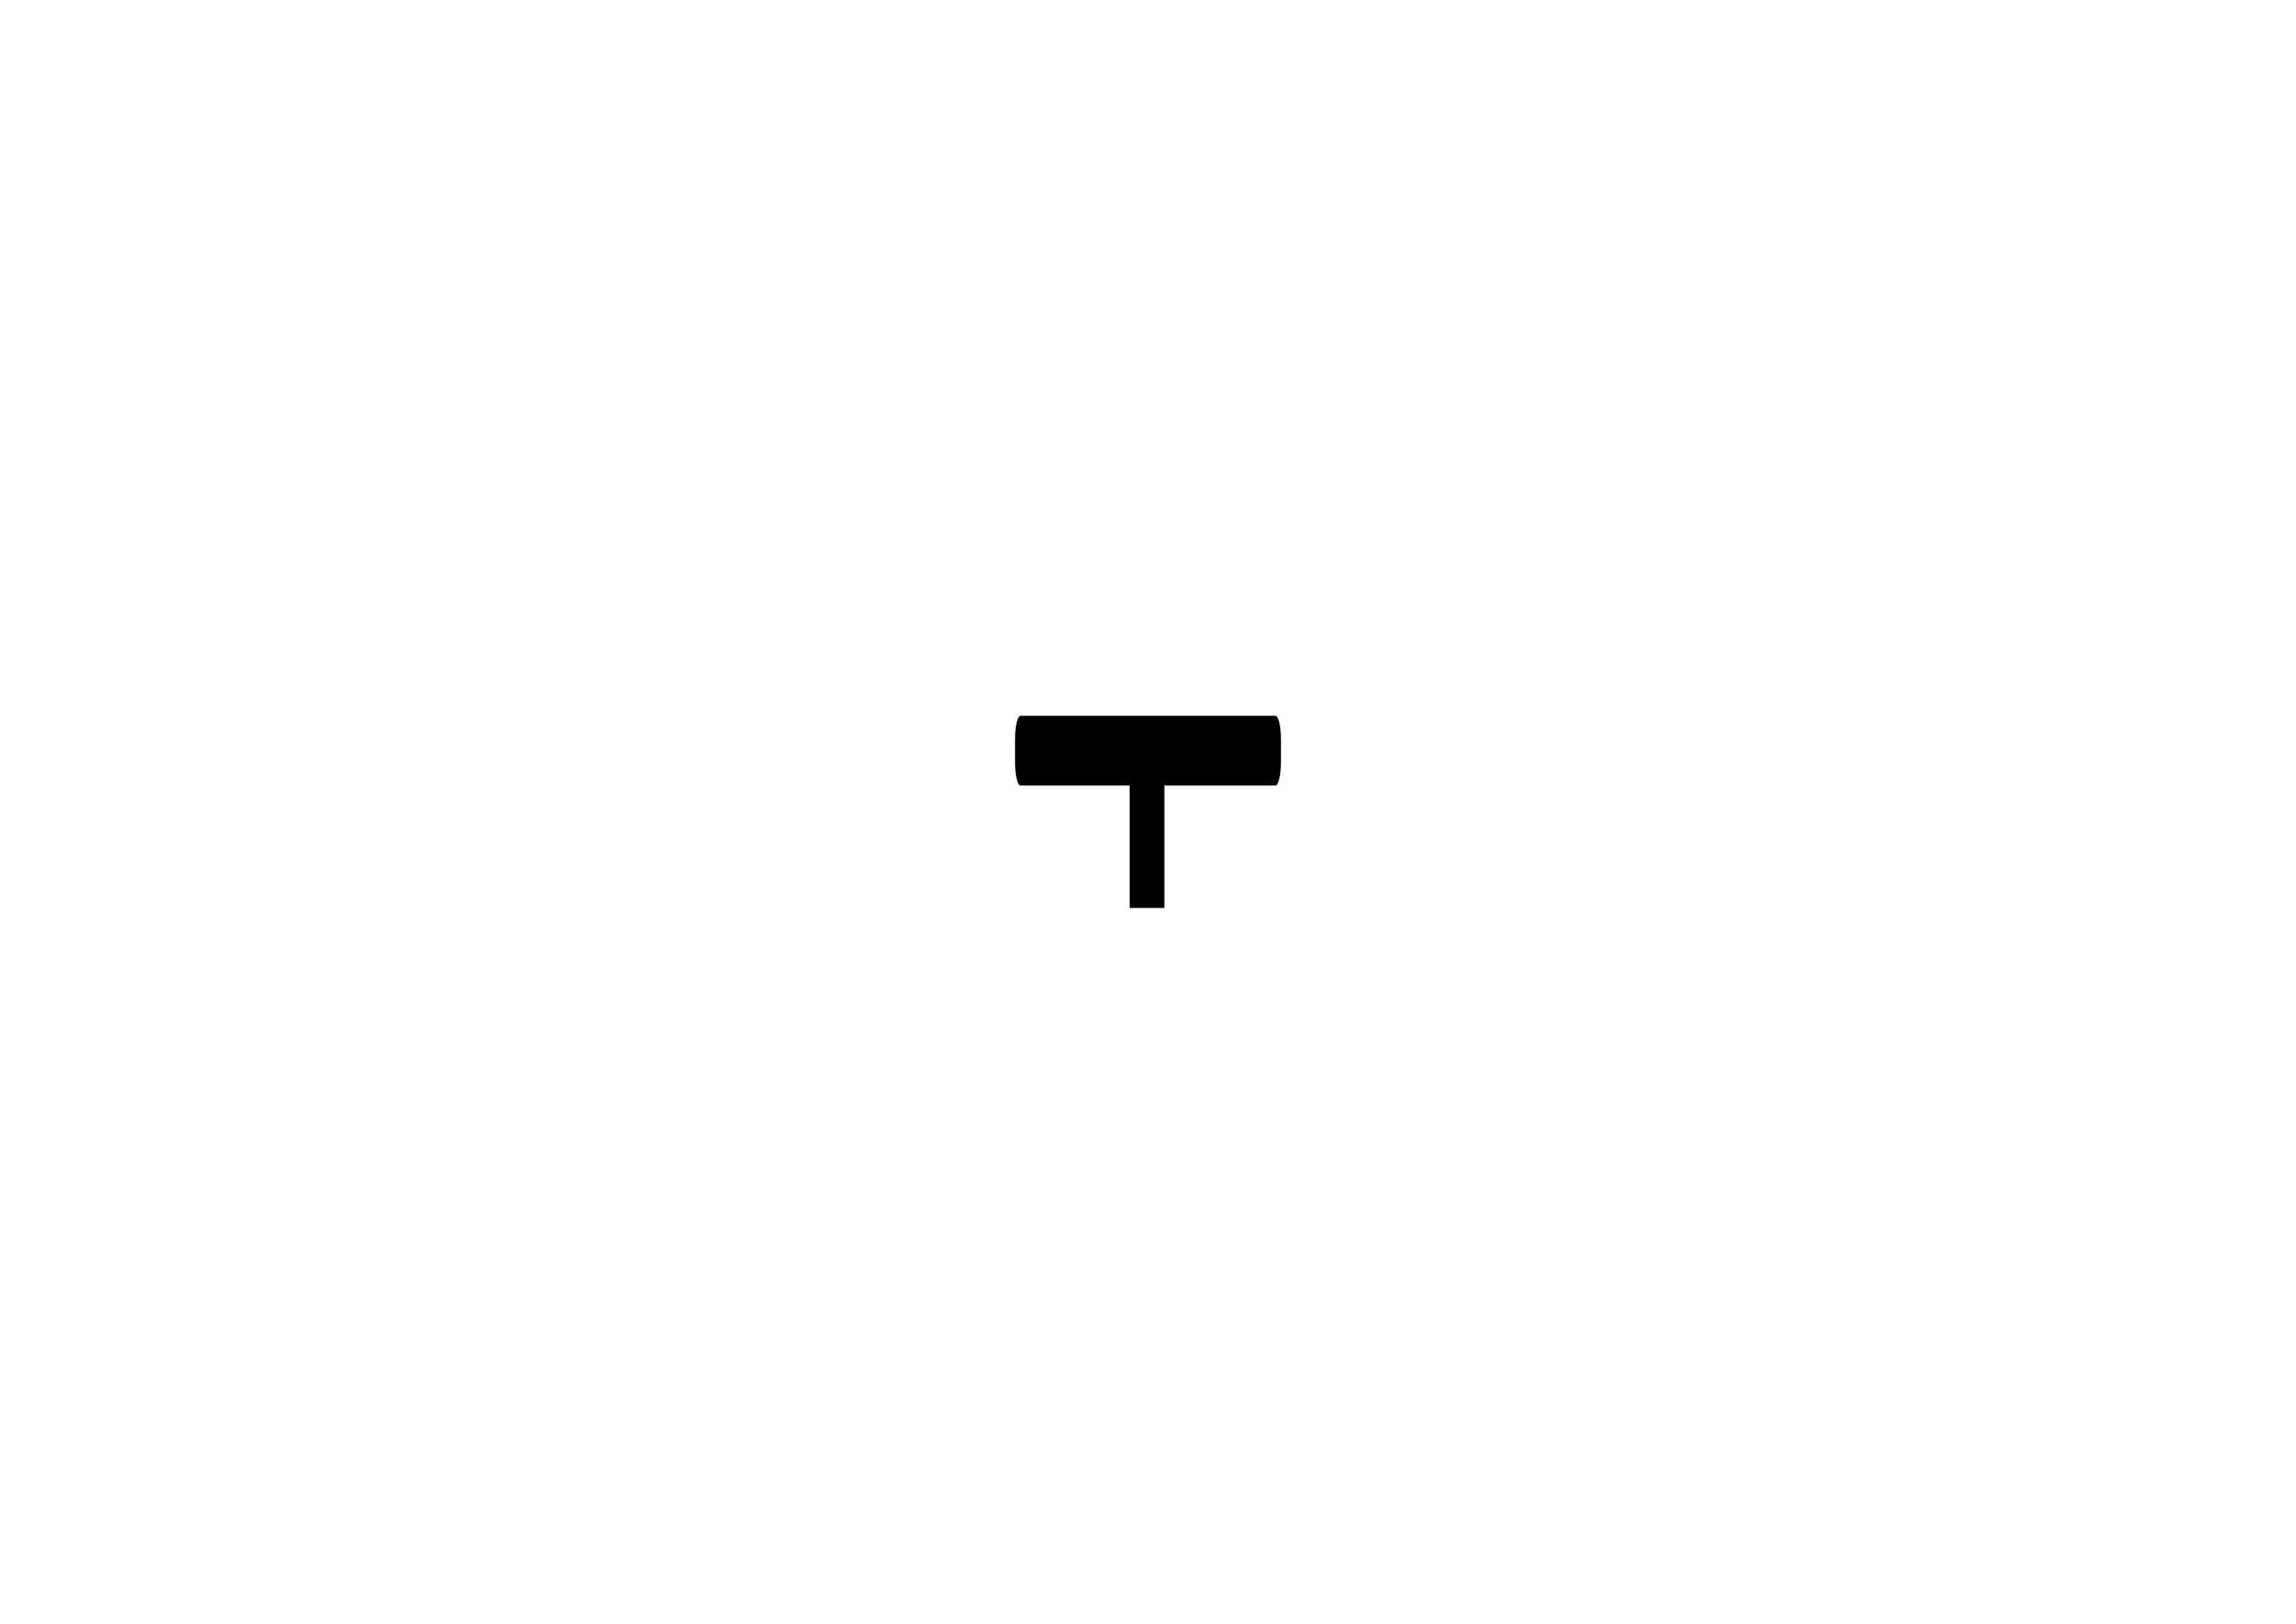
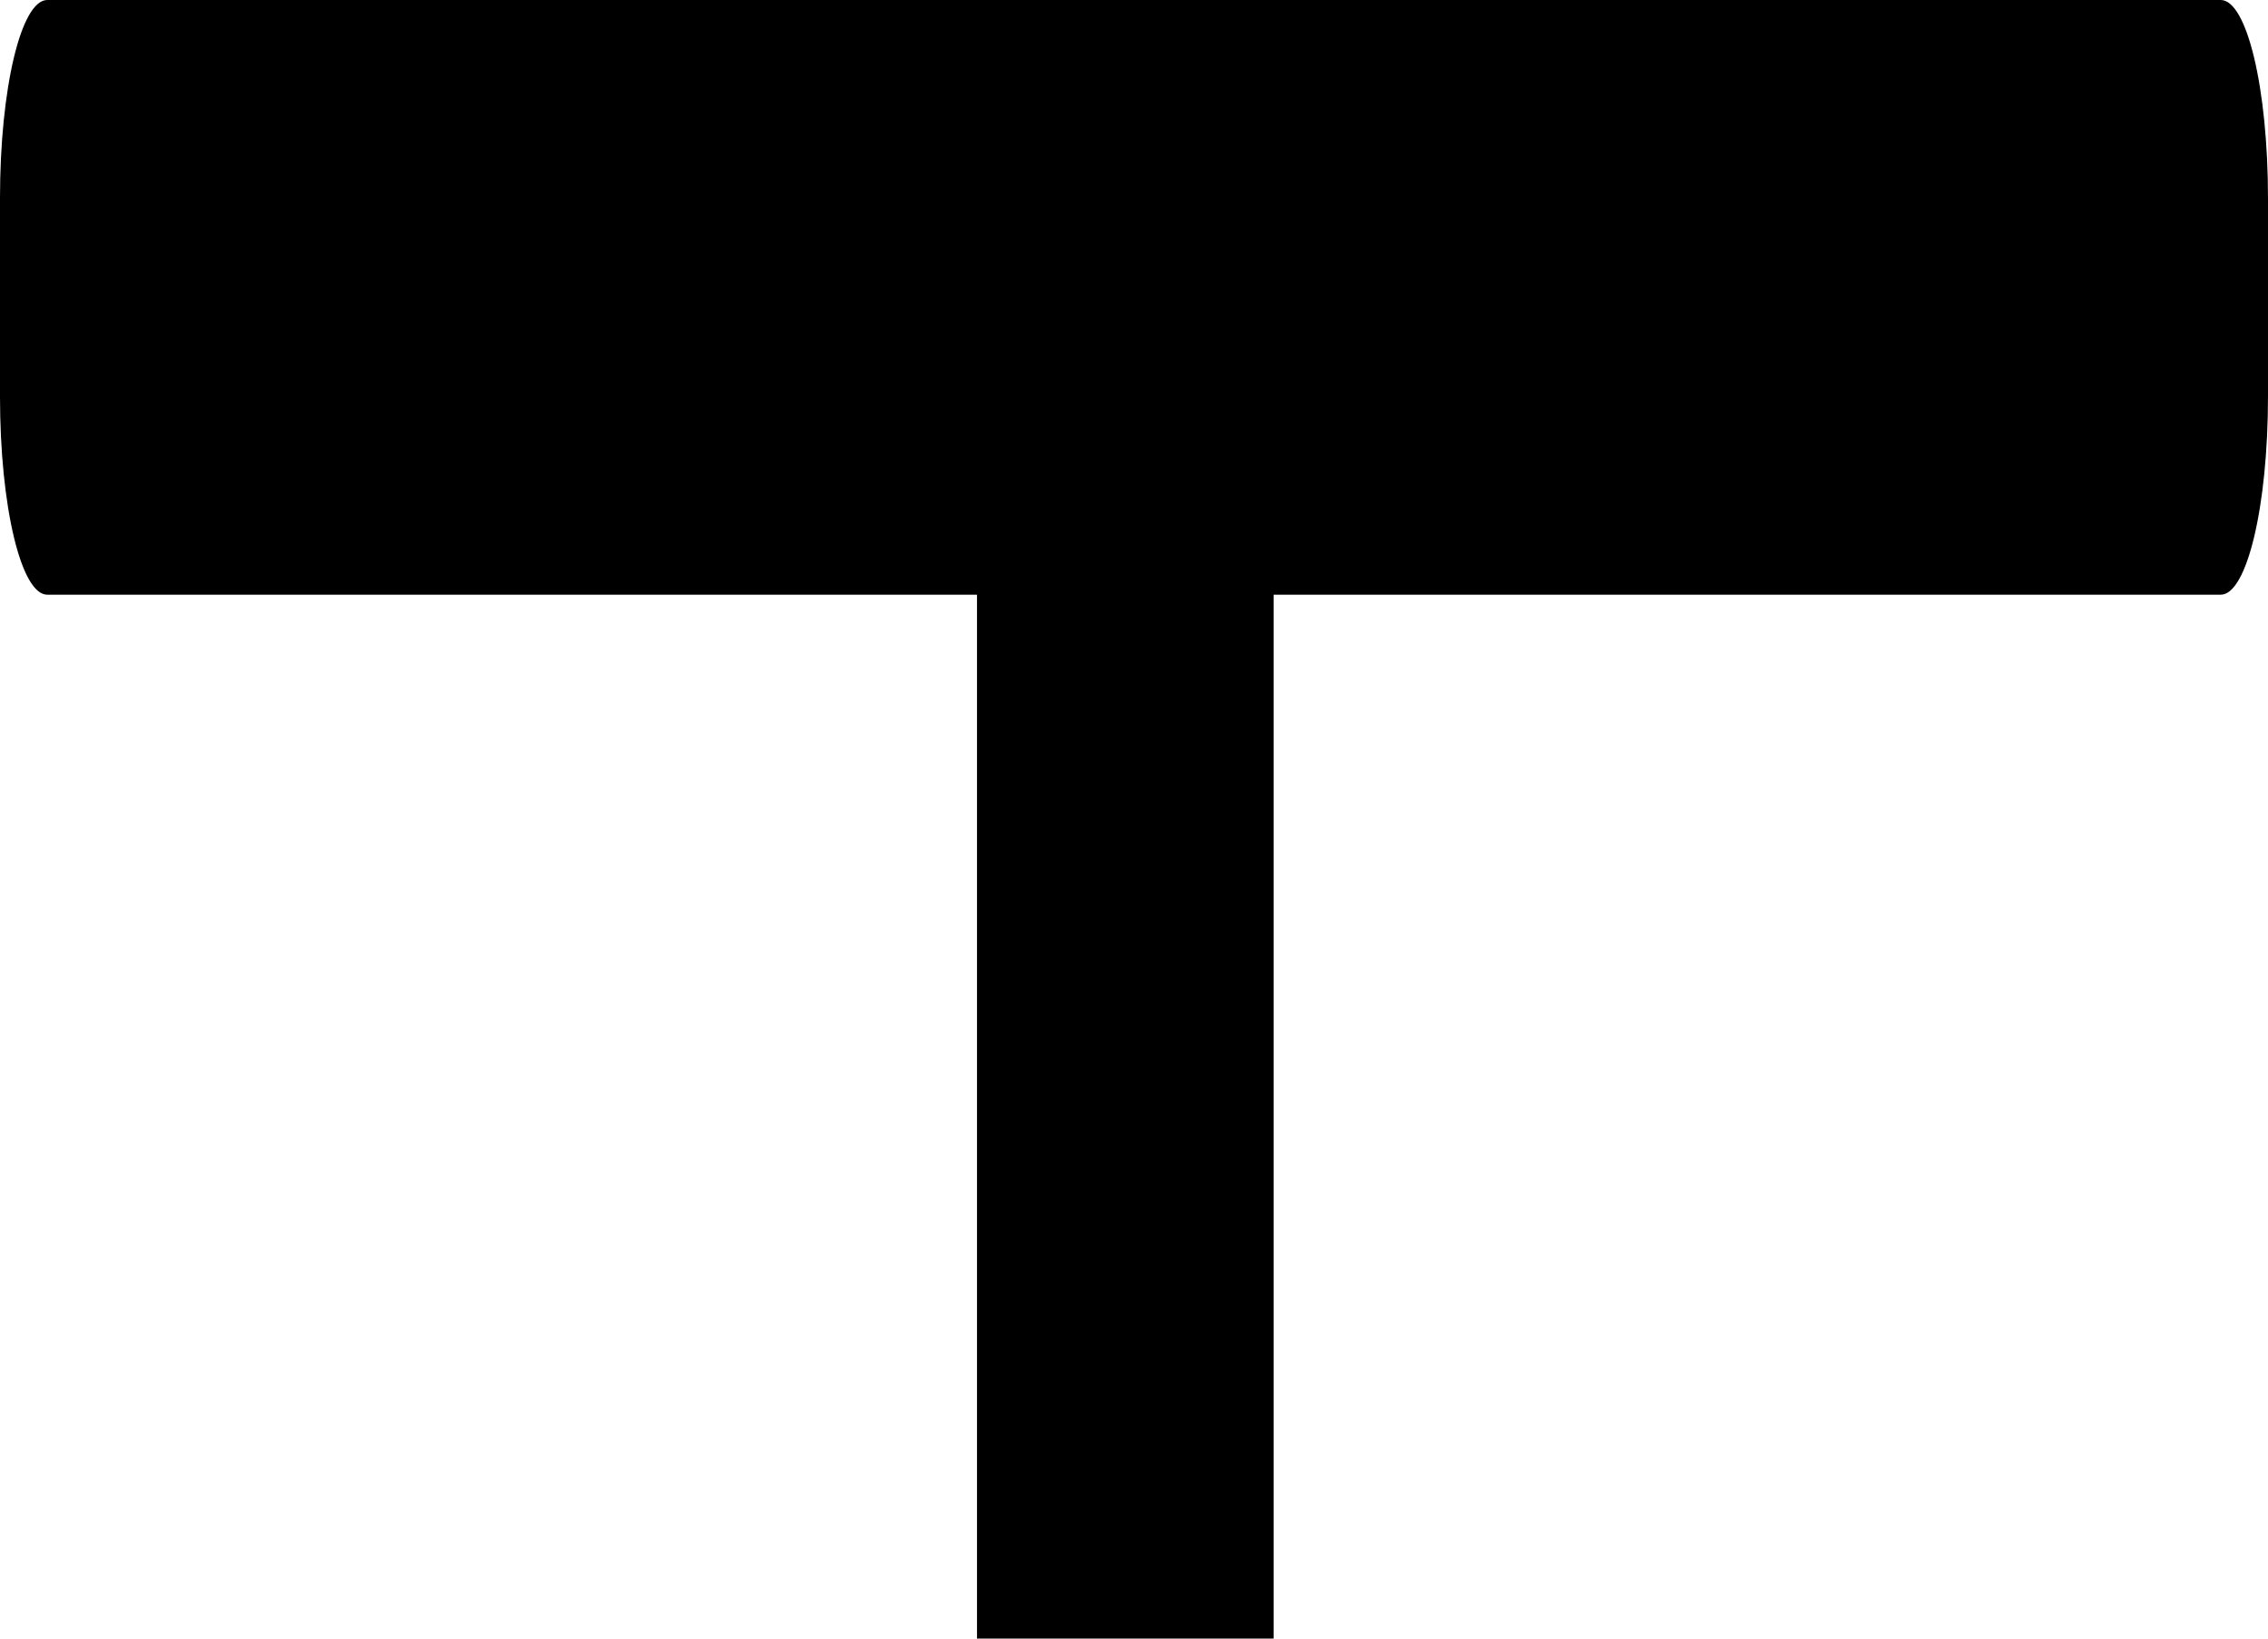
- <svg xmlns="http://www.w3.org/2000/svg" width="297mm" height="210mm" viewBox="0 0 297 210" version="1.1" id="svg8">
-   <defs id="defs2">
-     </defs>
-   <g id="layer1" transform="translate(0,-87)" style="display:inline;opacity:1" />
-   <g id="layer2" style="display:inline">
+ <svg xmlns="http://www.w3.org/2000/svg" width="34.396mm" height="24.854mm" viewBox="0 0 34.396 24.854" version="1.1" id="svg8">
+   <defs id="defs2" />
+   <g id="layer1" transform="translate(-131.3021,-179.5731)" style="display:inline;opacity:1" />
+   <g id="layer2" style="display:inline" transform="translate(-131.3021,-92.57311)">
    <path style="display:inline;opacity:1;fill:#000000;fill-opacity:1;fill-rule:nonzero;stroke:none;stroke-width:1.173;stroke-miterlimit:4;stroke-dasharray:none;stroke-dashoffset:0;stroke-opacity:1" d="m 132.019,92.573 c -0.397,0 -0.717,1.341 -0.717,3.007 v 3.007 c 0,1.666 0.32,3.007 0.717,3.007 h 14.1 v 15.834 h 4.498 v -15.834 h 14.364 c 0.397,0 0.717,-1.341 0.717,-3.007 v -3.007 c 0,-1.666 -0.32,-3.007 -0.717,-3.007 z" id="rect853-1-9-0" />
  </g>
-   <g id="layer3" style="display:inline" />
-   <g id="layer4" style="display:inline" />
+   <g id="layer3" style="display:inline" transform="translate(-131.3021,-92.57311)" />
+   <g id="layer4" style="display:inline" transform="translate(-131.3021,-92.57311)" />
</svg>
